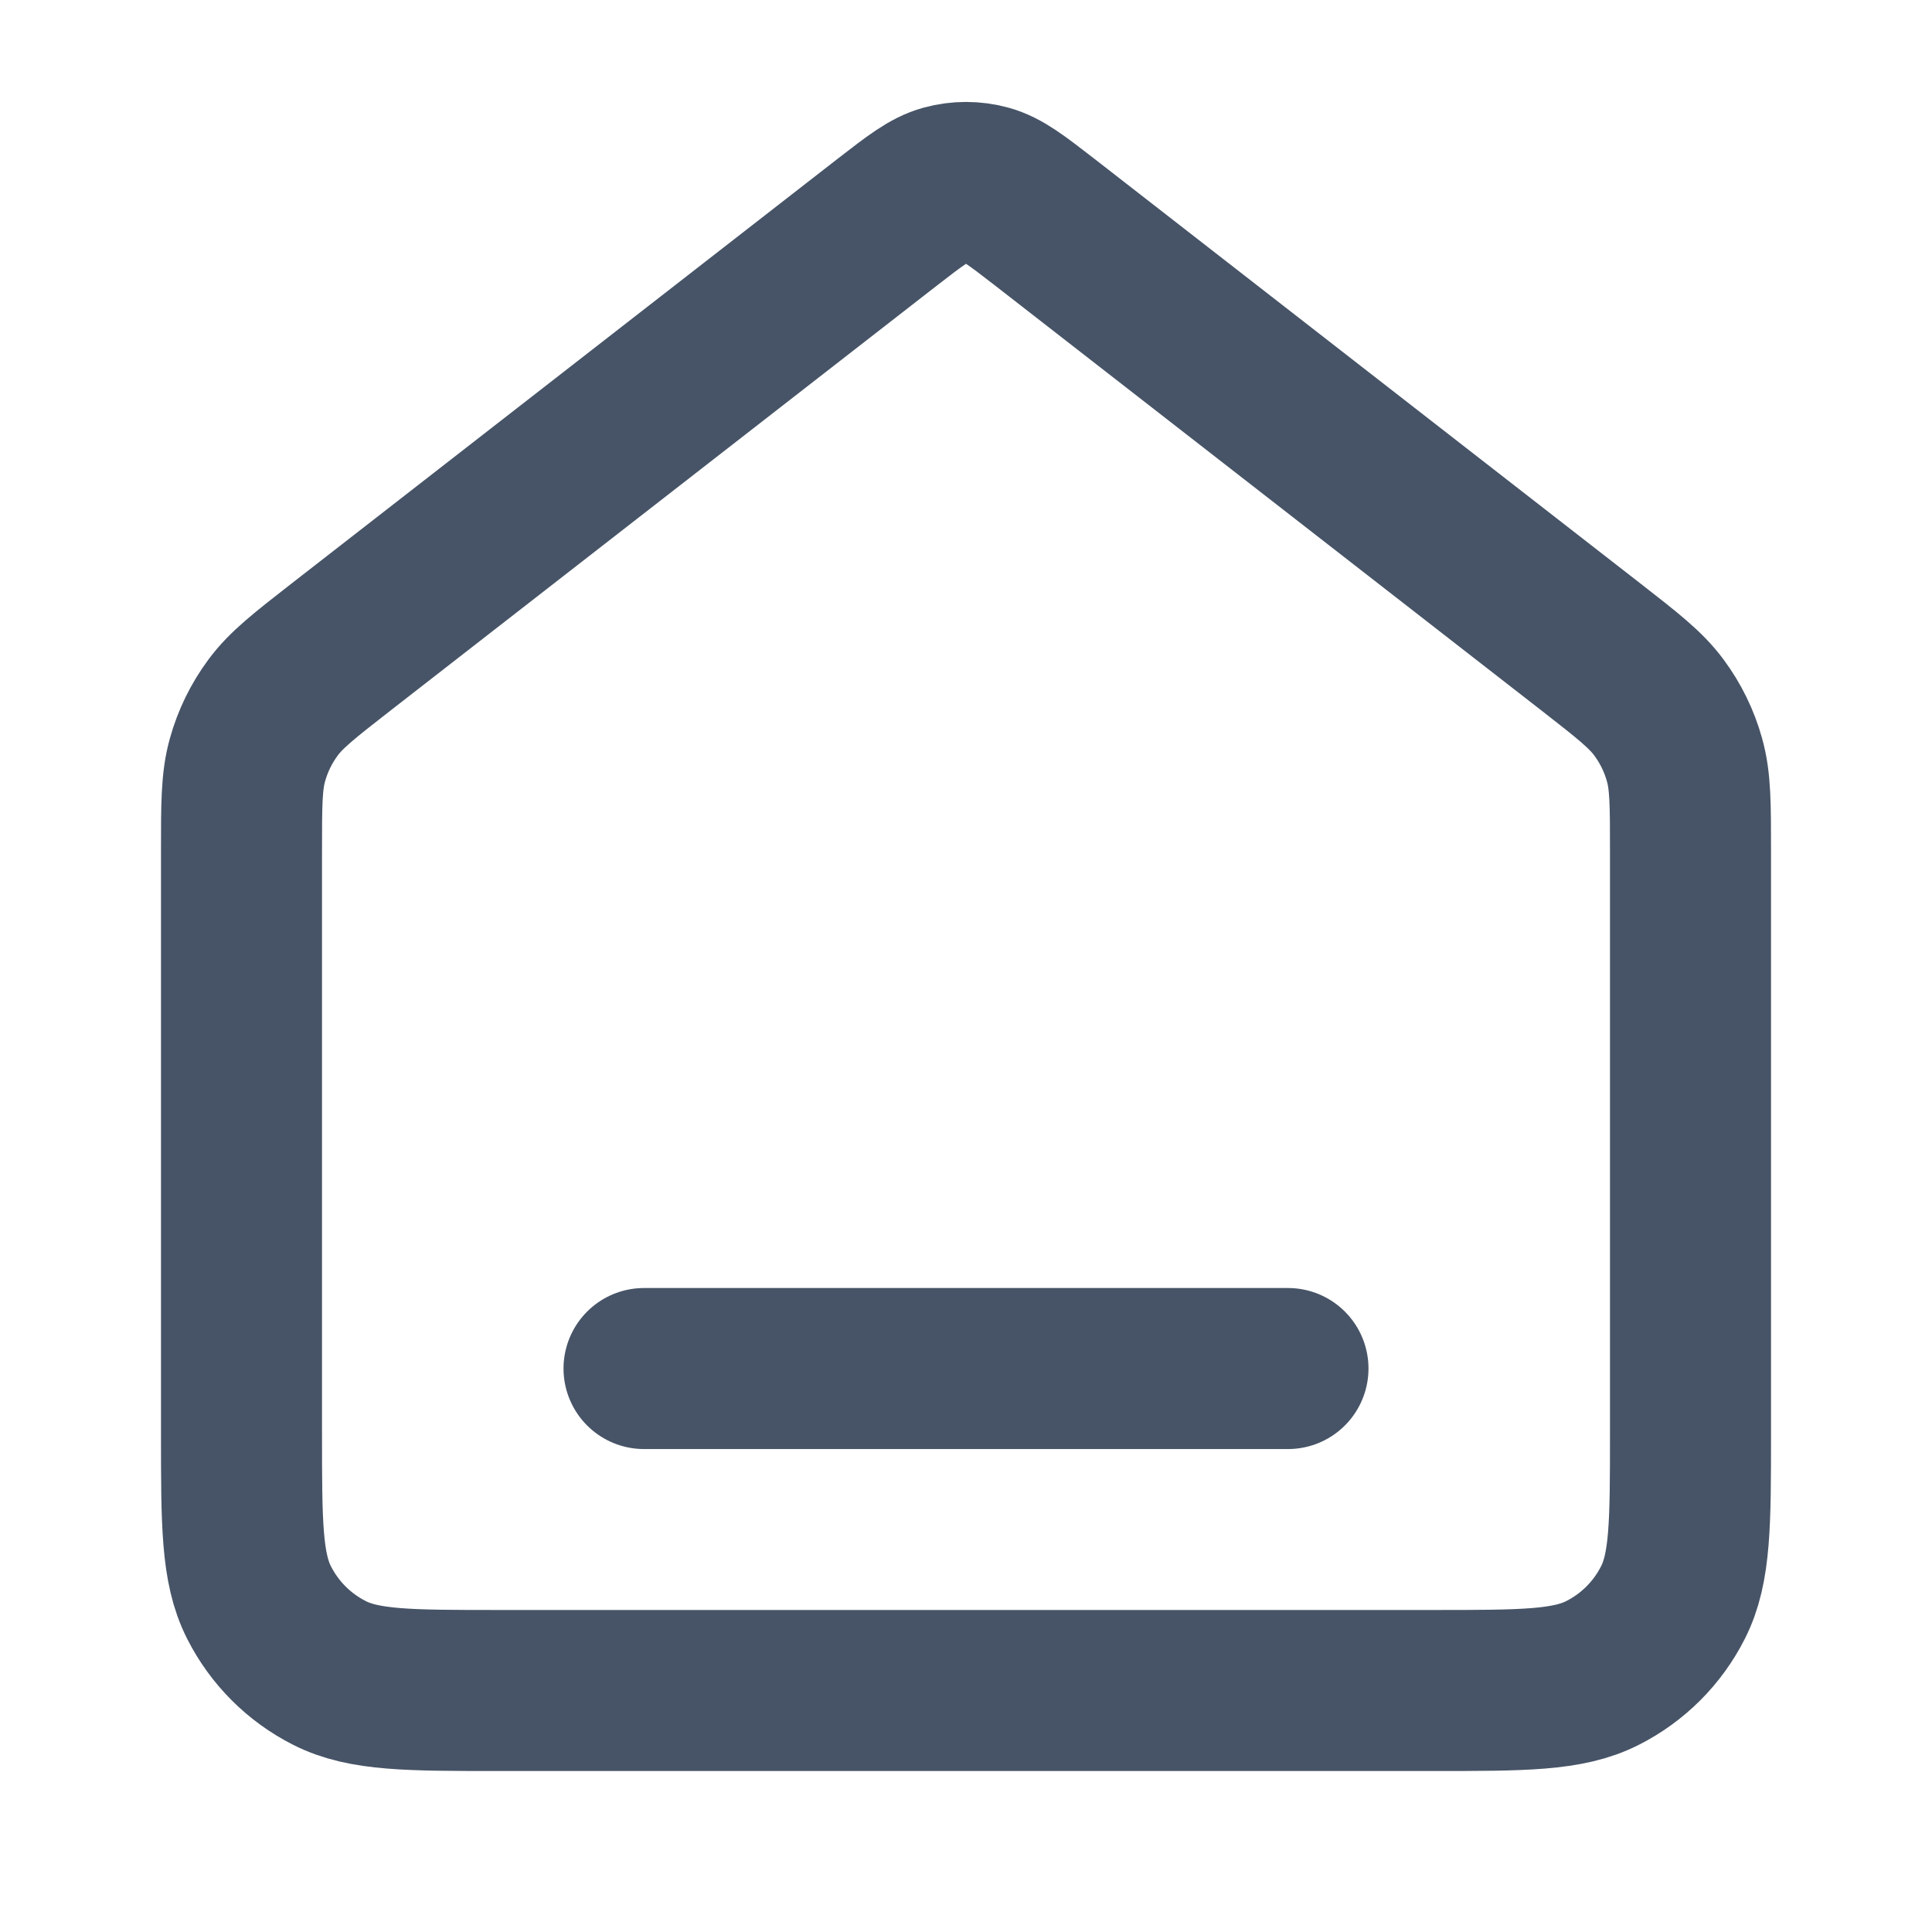
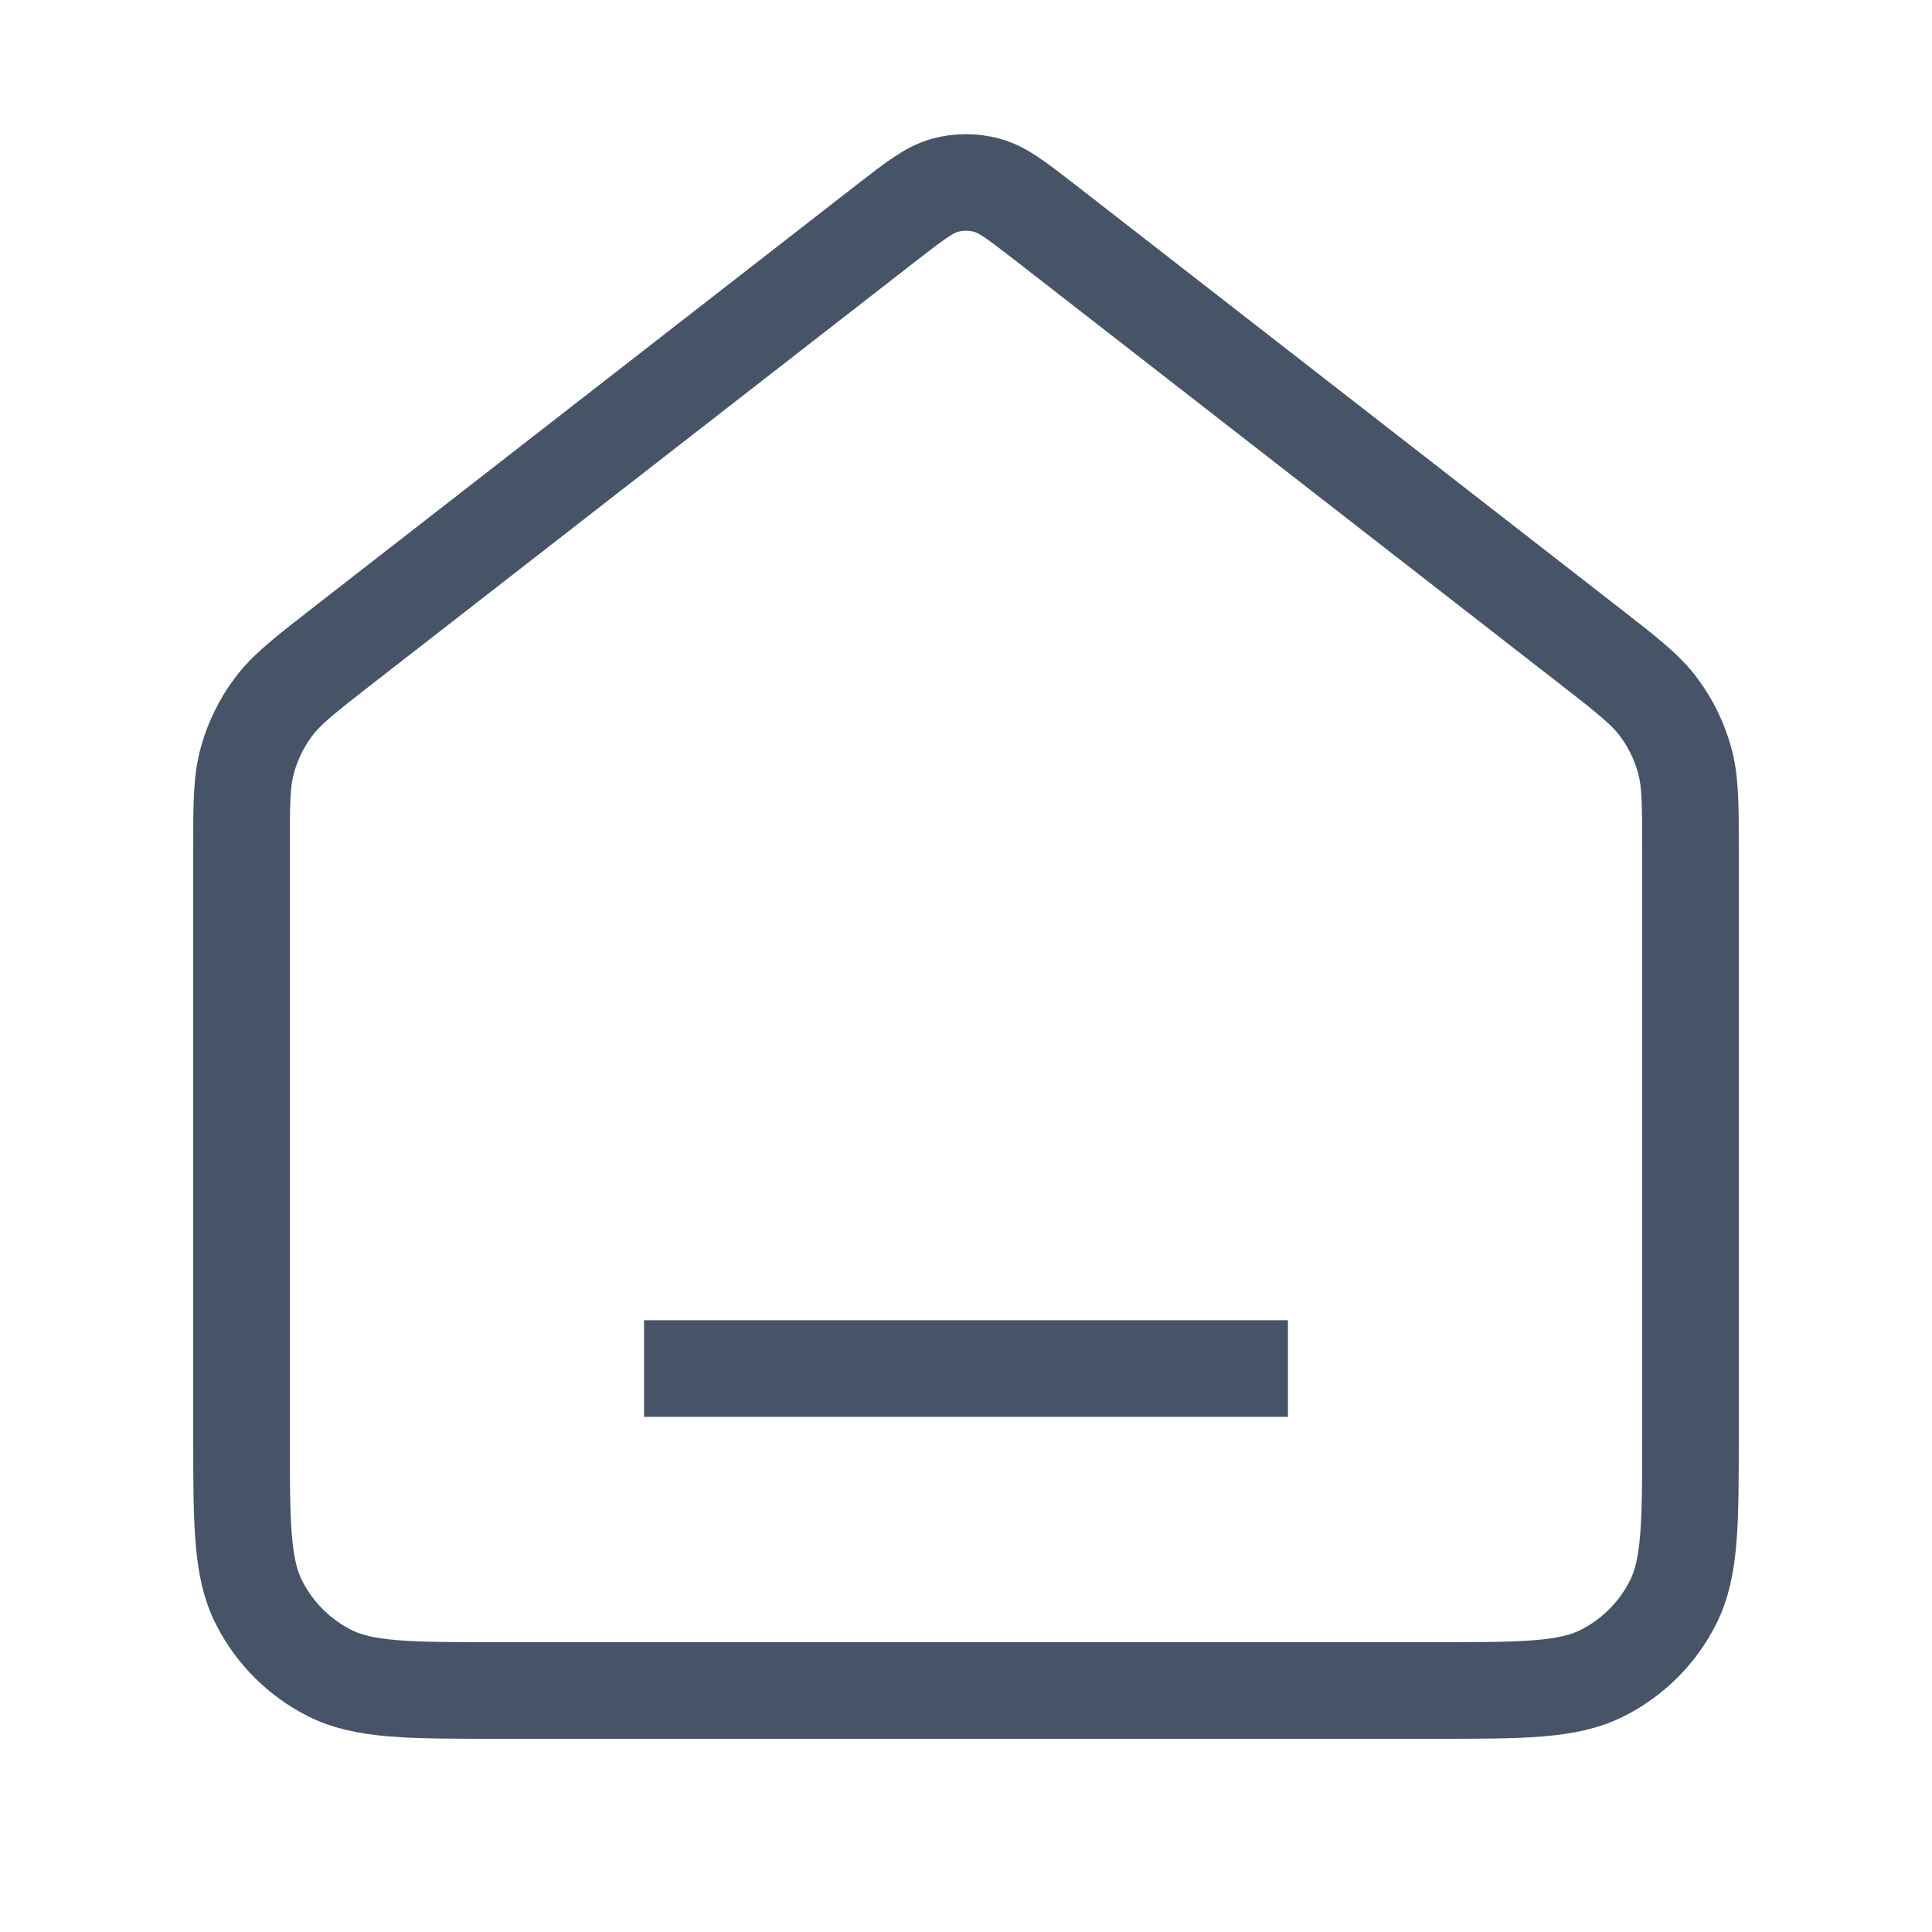
<svg xmlns="http://www.w3.org/2000/svg" width="20" height="20" viewBox="0 0 20 20" fill="none">
-   <path d="M6.667 14.167H13.333M9.181 2.303L3.529 6.699C3.152 6.993 2.963 7.14 2.827 7.324C2.706 7.487 2.616 7.671 2.562 7.866C2.5 8.086 2.5 8.326 2.5 8.804V14.833C2.5 15.767 2.5 16.233 2.682 16.59C2.841 16.904 3.096 17.159 3.41 17.318C3.767 17.5 4.233 17.5 5.167 17.5H14.833C15.767 17.5 16.233 17.5 16.59 17.318C16.904 17.159 17.159 16.904 17.318 16.59C17.5 16.233 17.5 15.767 17.5 14.833V8.804C17.5 8.326 17.5 8.086 17.438 7.866C17.384 7.671 17.294 7.487 17.173 7.324C17.037 7.14 16.848 6.993 16.471 6.699L10.819 2.303C10.526 2.076 10.379 1.962 10.218 1.918C10.075 1.879 9.925 1.879 9.782 1.918C9.621 1.962 9.474 2.076 9.181 2.303Z" stroke="#475467" stroke-width="1.667" stroke-linecap="round" stroke-linejoin="round" />
+   <path d="M6.667 14.167H13.333M9.181 2.303L3.529 6.699C3.152 6.993 2.963 7.14 2.827 7.324C2.706 7.487 2.616 7.671 2.562 7.866C2.5 8.086 2.5 8.326 2.5 8.804V14.833C2.5 15.767 2.5 16.233 2.682 16.59C2.841 16.904 3.096 17.159 3.41 17.318C3.767 17.5 4.233 17.5 5.167 17.5H14.833C15.767 17.5 16.233 17.5 16.59 17.318C16.904 17.159 17.159 16.904 17.318 16.59C17.5 16.233 17.5 15.767 17.5 14.833V8.804C17.5 8.326 17.5 8.086 17.438 7.866C17.384 7.671 17.294 7.487 17.173 7.324C17.037 7.14 16.848 6.993 16.471 6.699L10.819 2.303C10.526 2.076 10.379 1.962 10.218 1.918C10.075 1.879 9.925 1.879 9.782 1.918C9.621 1.962 9.474 2.076 9.181 2.303Z" stroke="#475467" strokeWidth="1.667" strokeLinecap="round" strokeLinejoin="round" />
</svg>
